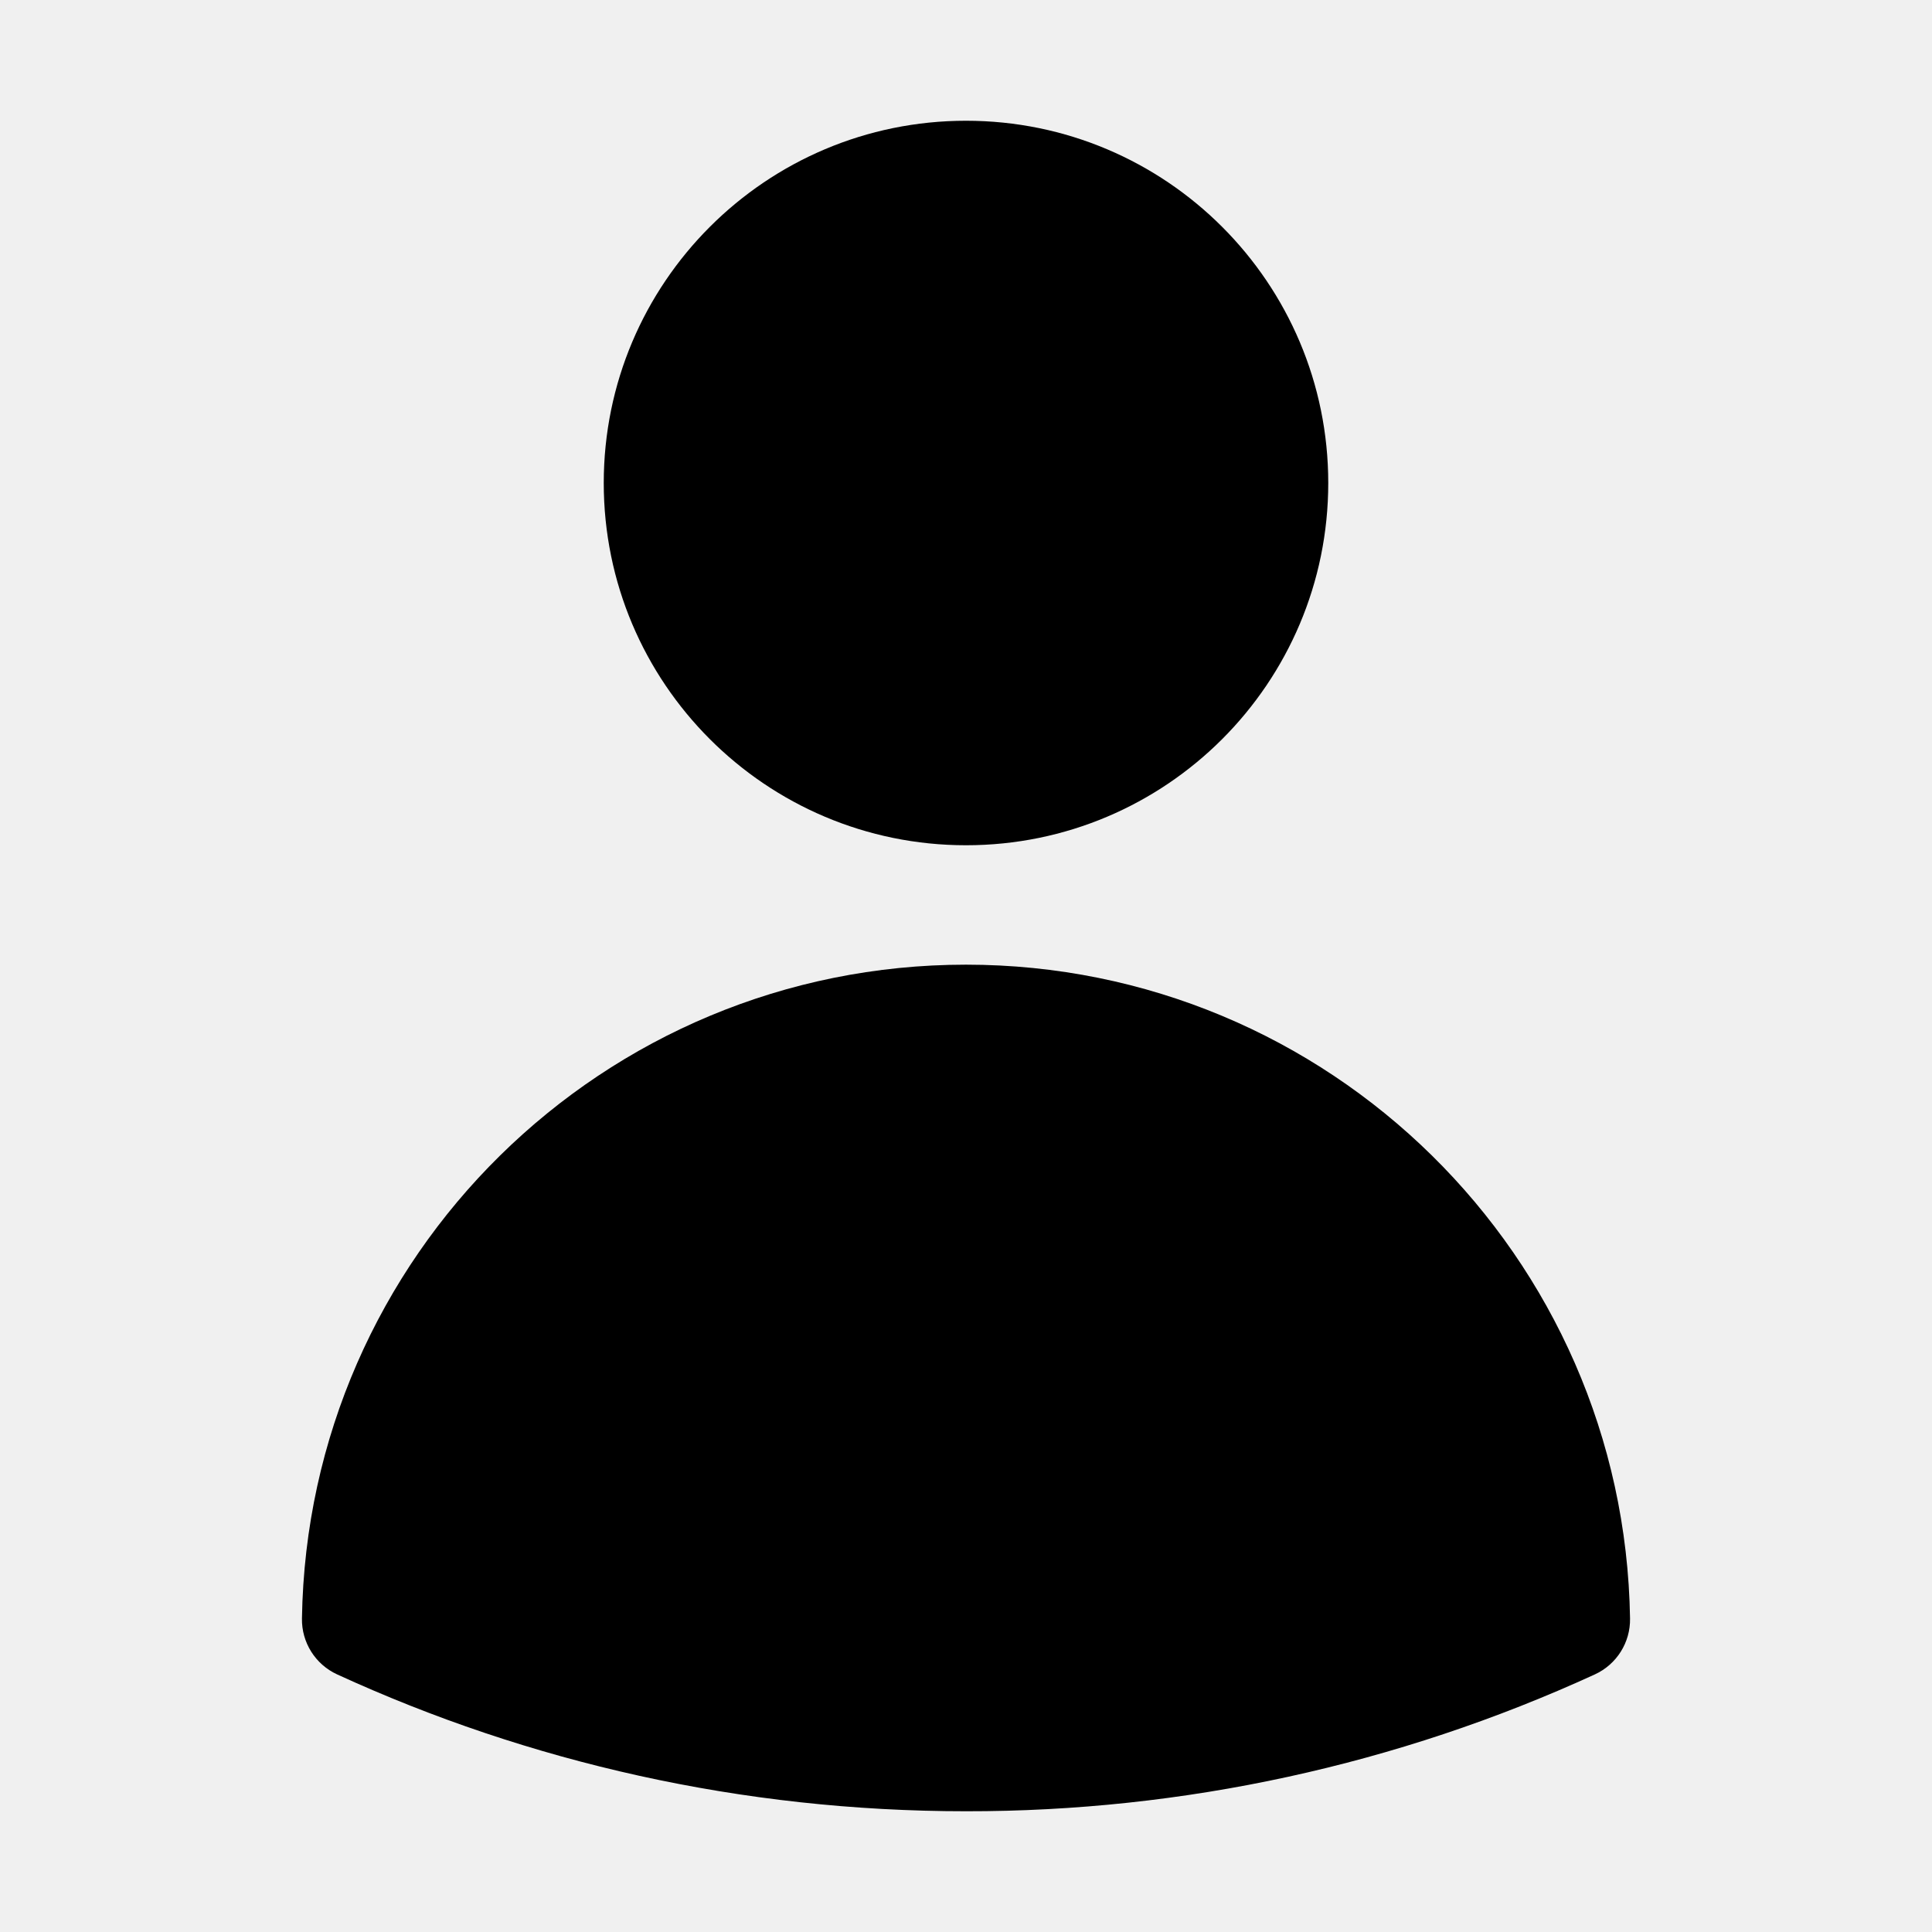
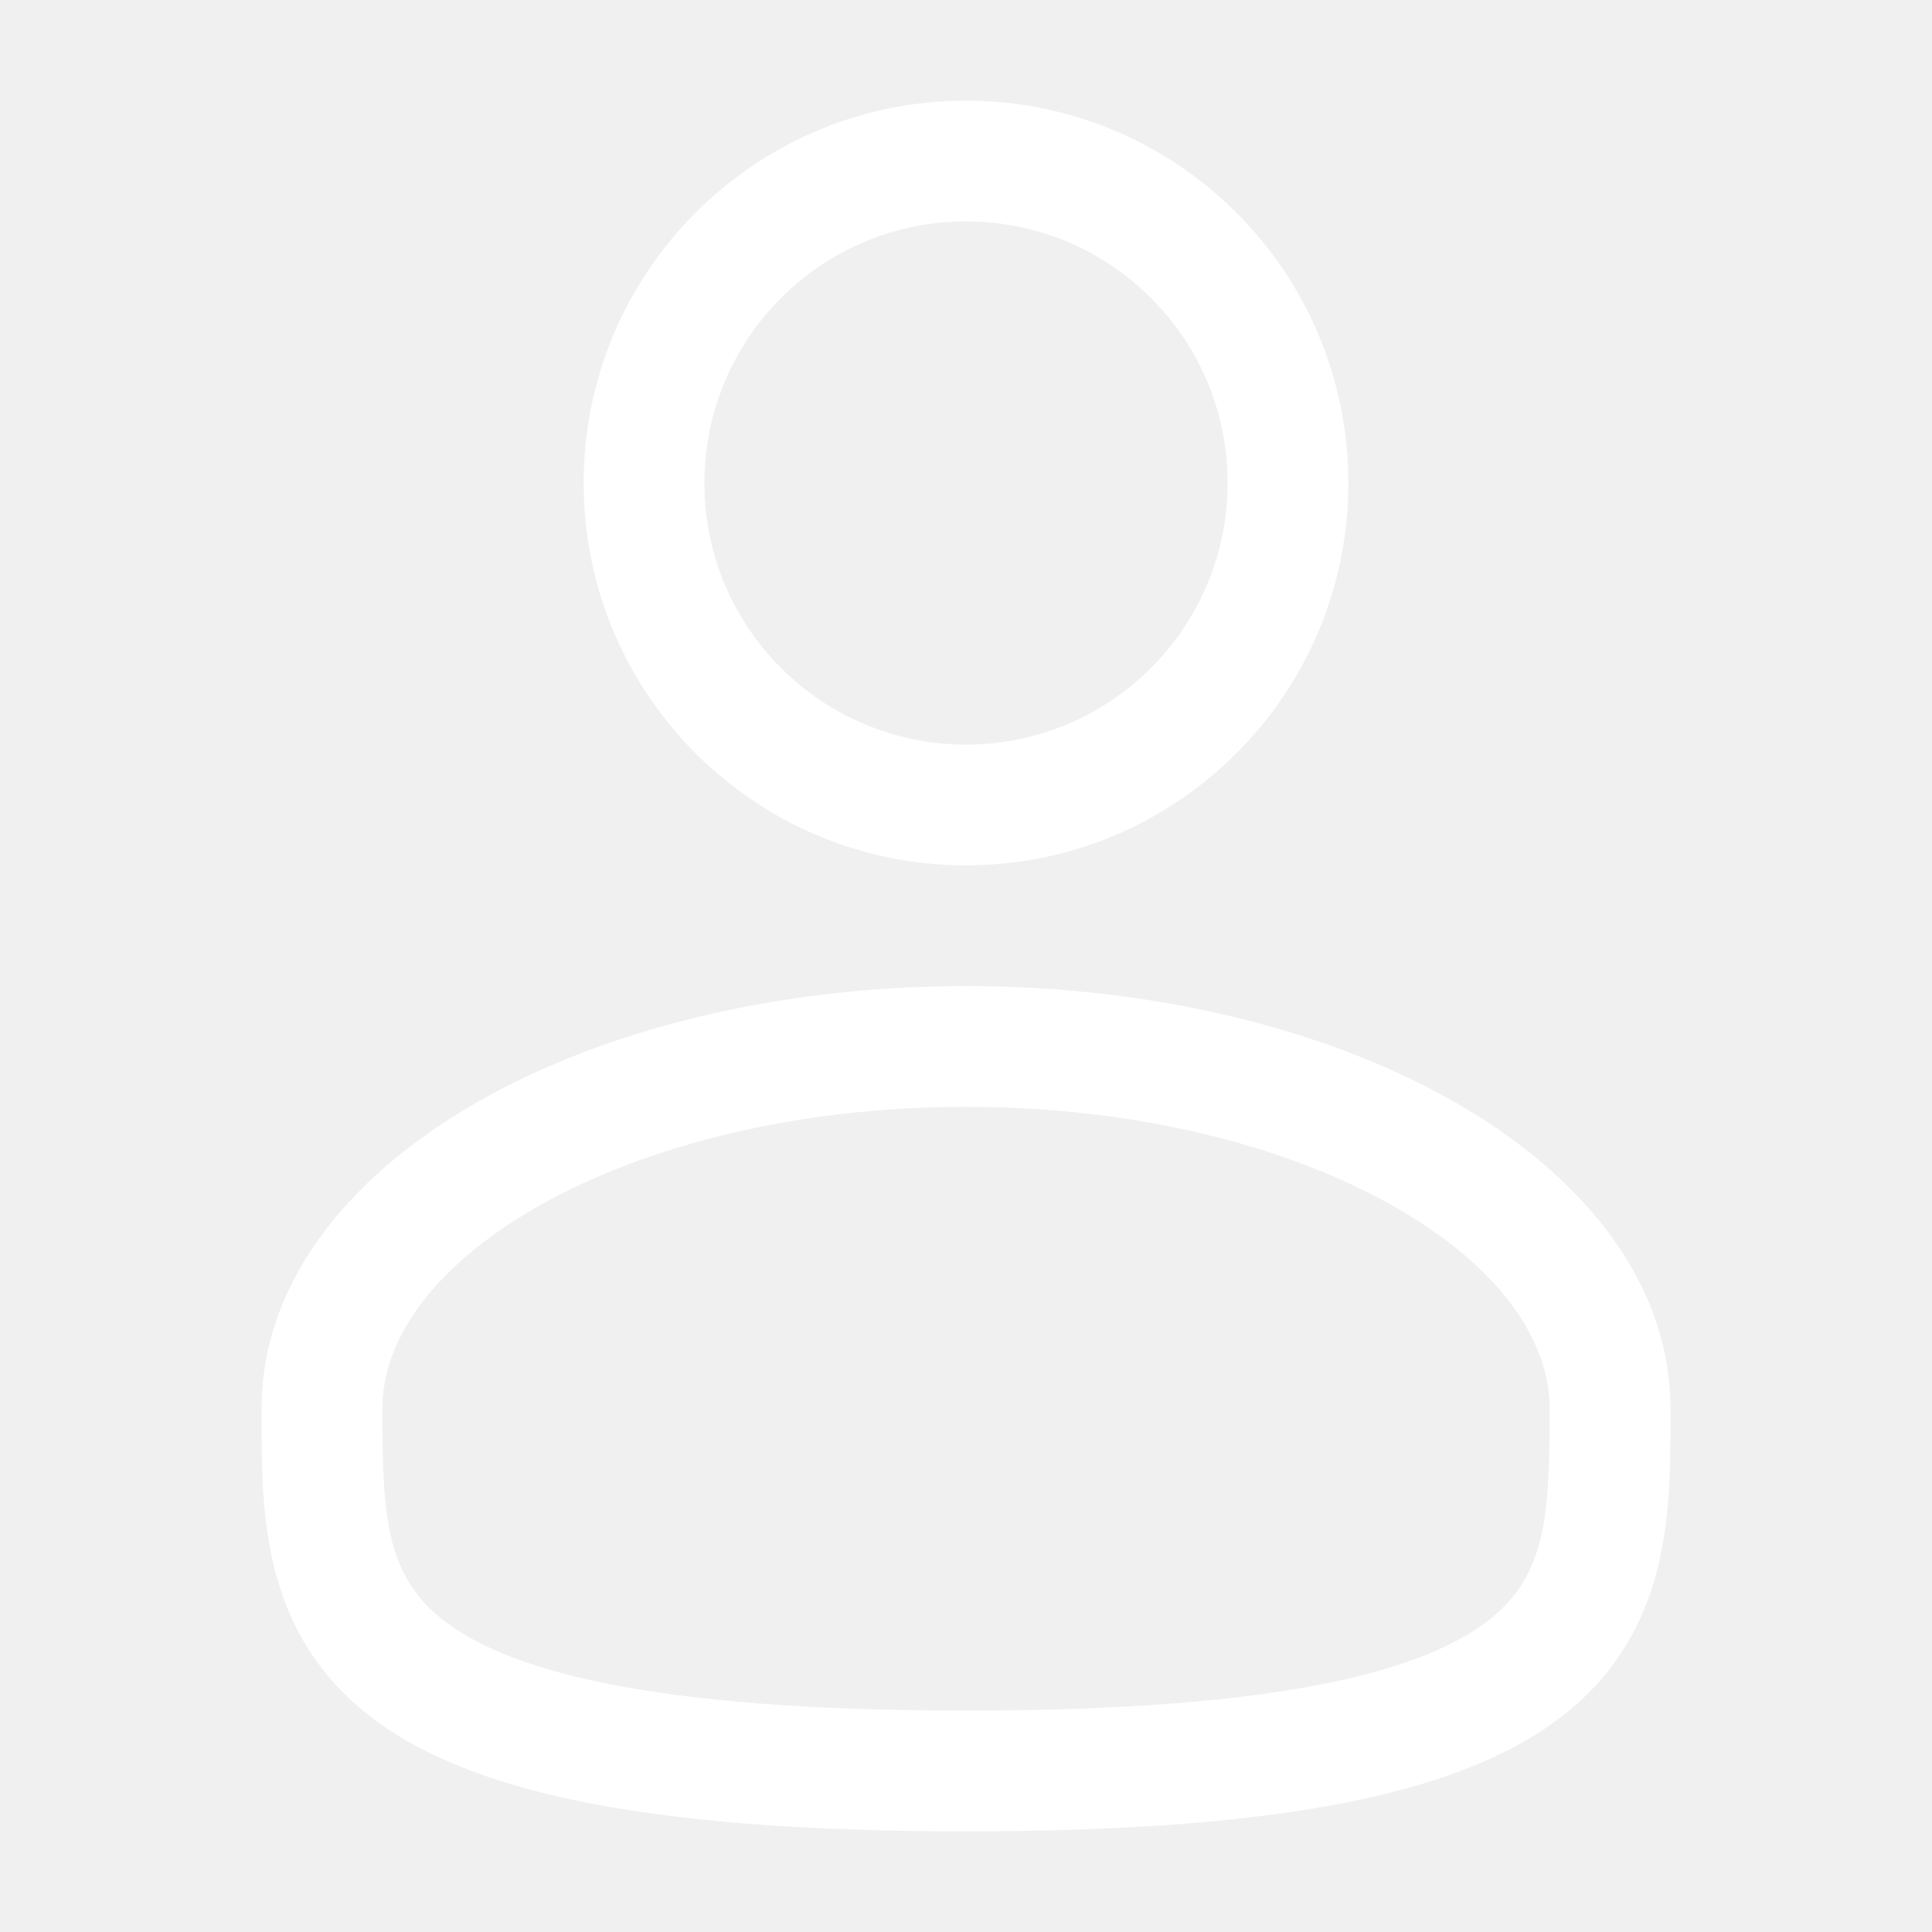
- <svg xmlns="http://www.w3.org/2000/svg" viewBox="0 0 24 24" fill="currentColor" class="w-6 h-6">
-   <path fill-rule="evenodd" d="M7.5 6a4.5 4.5 0 1 1 9 0 4.5 4.5 0 0 1-9 0ZM3.751 20.105a8.25 8.25 0 0 1 16.498 0 .75.75 0 0 1-.437.695A18.683 18.683 0 0 1 12 22.5c-2.786 0-5.433-.608-7.812-1.7a.75.75 0 0 1-.437-.695Z" clip-rule="evenodd" />
+ <svg xmlns="http://www.w3.org/2000/svg" width="20" height="20" viewBox="0 0 20 20" fill="none">
+   <path fill-rule="evenodd" clip-rule="evenodd" d="M10 1.042C7.814 1.042 6.042 2.814 6.042 5C6.042 7.186 7.814 8.958 10 8.958C12.186 8.958 13.958 7.186 13.958 5C13.958 2.814 12.186 1.042 10 1.042ZM7.292 5C7.292 3.504 8.504 2.292 10 2.292C11.496 2.292 12.708 3.504 12.708 5C12.708 6.496 11.496 7.708 10 7.708C8.504 7.708 7.292 6.496 7.292 5Z" fill="white" />
+   <path fill-rule="evenodd" clip-rule="evenodd" d="M10 10.208C8.072 10.208 6.296 10.646 4.98 11.387C3.683 12.116 2.708 13.222 2.708 14.583L2.708 14.668C2.707 15.636 2.706 16.852 3.772 17.72C4.297 18.147 5.03 18.45 6.022 18.651C7.016 18.852 8.312 18.958 10 18.958C11.688 18.958 12.984 18.852 13.978 18.651C14.97 18.45 15.704 18.147 16.228 17.72C17.294 16.852 17.293 15.636 17.292 14.668L17.292 14.583C17.292 13.222 16.317 12.116 15.021 11.387C13.704 10.646 11.928 10.208 10 10.208ZM3.958 14.583C3.958 13.874 4.476 13.104 5.592 12.476C6.689 11.859 8.246 11.458 10 11.458C11.754 11.458 13.311 11.859 14.408 12.476C15.524 13.104 16.042 13.874 16.042 14.583C16.042 15.673 16.008 16.287 15.439 16.75C15.13 17.002 14.614 17.247 13.73 17.426C12.849 17.604 11.645 17.708 10 17.708C8.355 17.708 7.151 17.604 6.27 17.426C5.386 17.247 4.87 17.002 4.561 16.75C3.992 16.287 3.958 15.673 3.958 14.583Z" fill="white" />
</svg>
